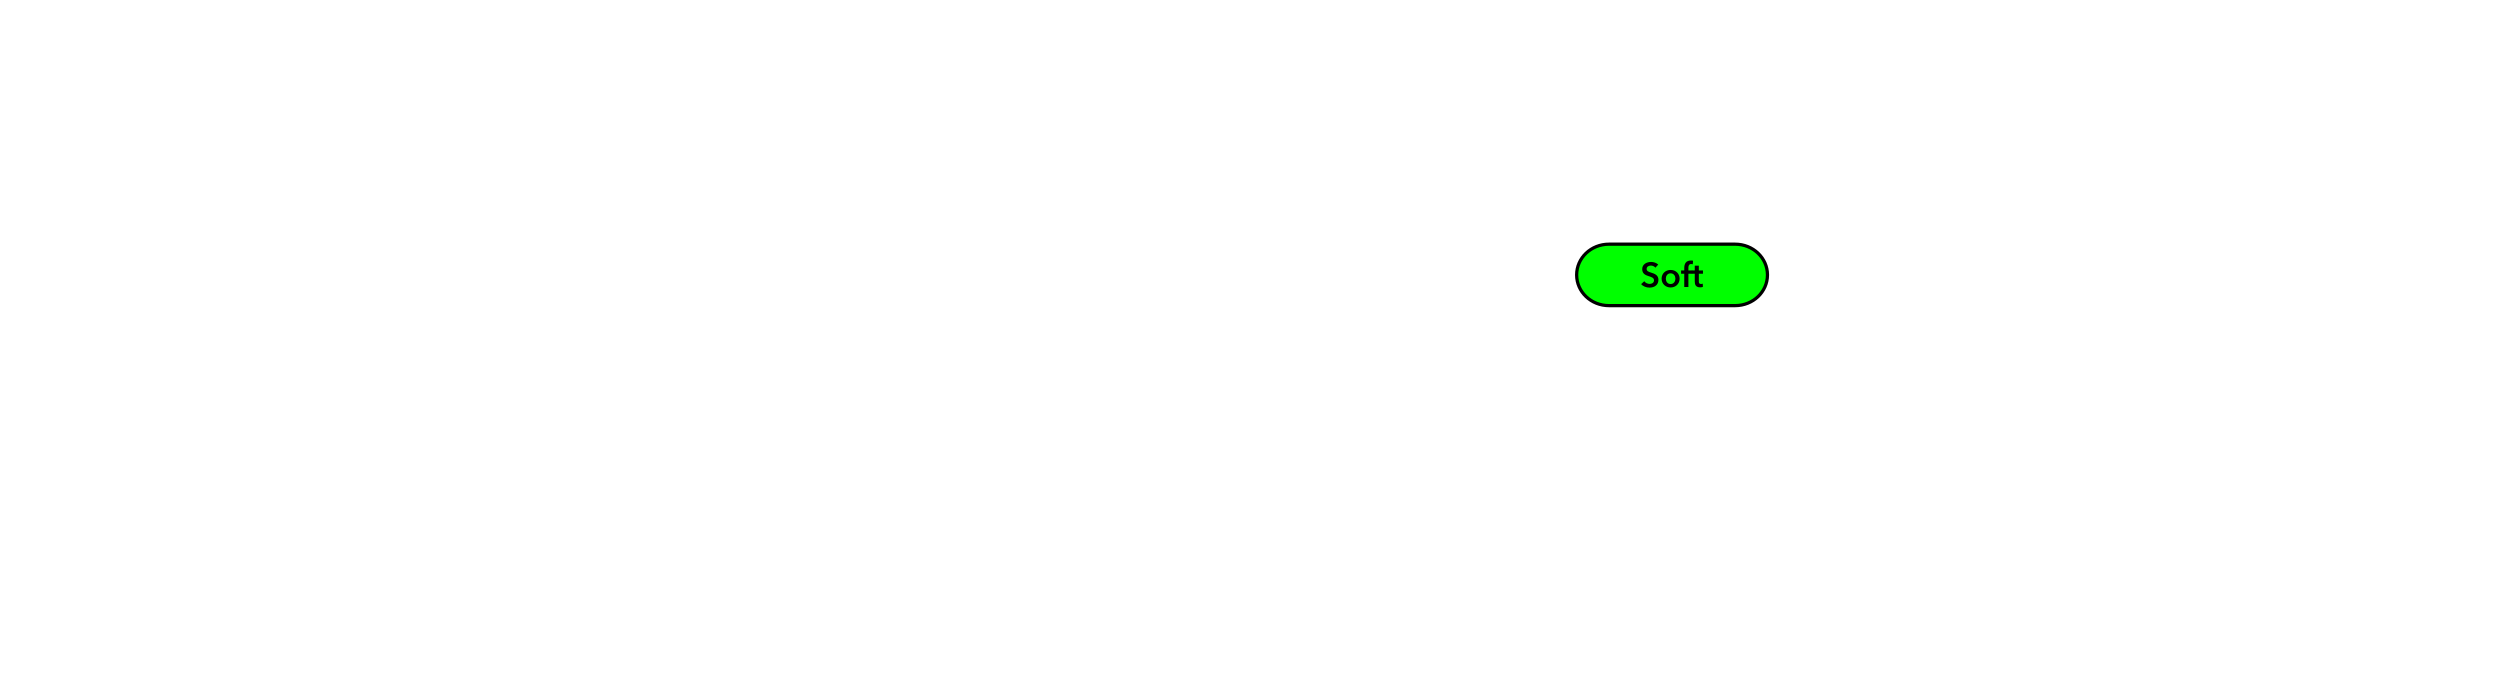
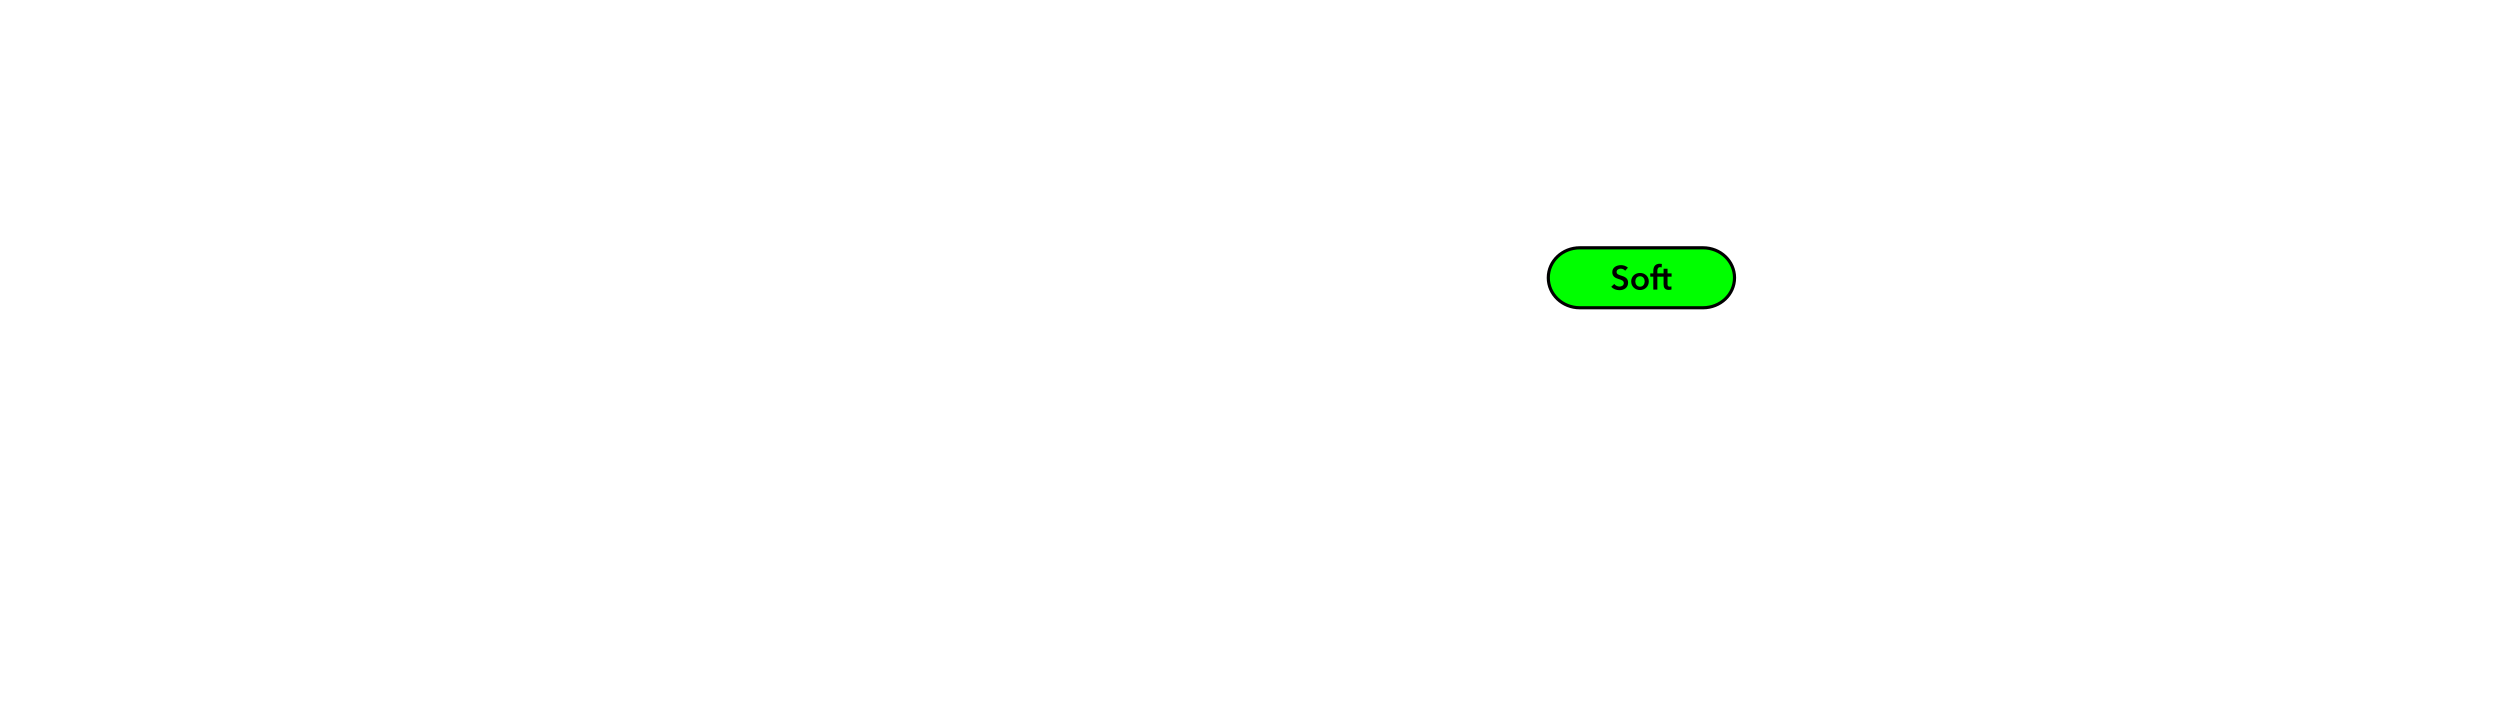
- <svg xmlns="http://www.w3.org/2000/svg" width="773" height="213" id="svg2" version="1.1" style="enable-background:new">
+ <svg xmlns="http://www.w3.org/2000/svg" style="enable-background:new" version="1.1" id="svg2" height="224" width="792">
  <defs id="defs4" />
-   <g id="layer6" style="display:inline">
-     <g id="export-button-knee-soft-on" transform="translate(-313,187)">
+   <g style="display:inline" id="layer6">
+     <g transform="translate(-310,190)" id="export-button-knee-soft-on">
      <path d="m 810.5,-111.5 h 39 c 5.54,0 10,4.237 10,9.5 0,5.263 -4.46,9.5 -10,9.5 h -39 c -5.54,0 -10,-4.237 -10,-9.5 0,-5.263 4.46,-9.5 10,-9.5 z" style="color:#000000;clip-rule:nonzero;display:inline;overflow:visible;visibility:visible;isolation:auto;mix-blend-mode:normal;color-interpolation:sRGB;color-interpolation-filters:linearRGB;solid-color:#000000;solid-opacity:1;fill:#00ff00;fill-opacity:1;fill-rule:nonzero;stroke:#000000;stroke-width:1;stroke-linecap:round;stroke-linejoin:round;stroke-miterlimit:4;stroke-dasharray:none;stroke-dashoffset:0;stroke-opacity:1;marker:none;color-rendering:auto;image-rendering:auto;shape-rendering:auto;text-rendering:auto;enable-background:accumulate" id="rect2080" />
      <g style="font-style:normal;font-variant:normal;font-weight:600;font-stretch:normal;font-size:10.667px;line-height:0%;font-family:sans-serif;-inkscape-font-specification:'Avenir Next LT Pro Semi-Bold';text-align:center;letter-spacing:0px;word-spacing:0px;text-anchor:middle;display:inline;fill:#000000;fill-opacity:1;stroke:none;enable-background:new" id="text2084" aria-label="Soft">
-         <path id="path67700" style="font-style:normal;font-variant:normal;font-weight:600;font-stretch:normal;font-size:10.667px;line-height:1.25;font-family:'Avenir Next LT Pro';-inkscape-font-specification:'Avenir Next LT Pro Semi-Bold';fill:#000000" d="m 825.732,-105.195 c -0.576,-0.544 -1.44,-0.811 -2.197,-0.811 -1.365,0 -2.763,0.683 -2.763,2.219 0,1.408 0.992,1.856 1.909,2.144 0.949,0.299 1.739,0.523 1.739,1.312 0,0.811 -0.736,1.12 -1.365,1.12 -0.597,0 -1.28,-0.32 -1.653,-0.832 l -0.96,0.896 c 0.597,0.704 1.611,1.077 2.592,1.077 1.483,0 2.752,-0.789 2.752,-2.411 0,-1.483 -1.237,-1.909 -2.208,-2.208 -0.853,-0.267 -1.44,-0.469 -1.44,-1.163 0,-0.736 0.715,-1.035 1.333,-1.035 0.533,0 1.099,0.277 1.387,0.651 z" />
-         <path id="path67702" style="font-style:normal;font-variant:normal;font-weight:600;font-stretch:normal;font-size:10.667px;line-height:1.25;font-family:'Avenir Next LT Pro';-inkscape-font-specification:'Avenir Next LT Pro Semi-Bold';fill:#000000" d="m 826.769,-100.843 c 0,1.611 1.237,2.731 2.784,2.731 1.547,0 2.784,-1.12 2.784,-2.731 0,-1.611 -1.237,-2.688 -2.784,-2.688 -1.547,0 -2.784,1.077 -2.784,2.688 z m 1.301,0 c 0,-0.8 0.469,-1.643 1.483,-1.643 1.013,0 1.483,0.843 1.483,1.643 0,0.8 -0.469,1.664 -1.483,1.664 -1.013,0 -1.483,-0.864 -1.483,-1.664 z" />
-         <path id="path67704" style="font-style:normal;font-variant:normal;font-weight:600;font-stretch:normal;font-size:10.667px;line-height:1.25;font-family:'Avenir Next LT Pro';-inkscape-font-specification:'Avenir Next LT Pro Semi-Bold';fill:#000000" d="m 833.771,-98.261 h 1.28 v -4.096 h 1.184 v -1.024 h -1.184 v -0.832 c 0,-0.512 0.128,-1.152 0.864,-1.152 0.181,0 0.352,0.032 0.491,0.075 l 0.085,-1.088 c -0.192,-0.053 -0.373,-0.075 -0.651,-0.075 -1.589,0 -2.069,1.088 -2.069,2.315 v 0.757 h -0.971 v 1.024 h 0.971 z" />
-         <path id="path67706" style="font-style:normal;font-variant:normal;font-weight:600;font-stretch:normal;font-size:10.667px;line-height:1.25;font-family:'Avenir Next LT Pro';-inkscape-font-specification:'Avenir Next LT Pro Semi-Bold';fill:#000000" d="m 837.02,-102.357 v 2.389 c 0,0.981 0.309,1.813 1.664,1.813 0.288,0 0.629,-0.053 0.853,-0.139 l -0.043,-1.003 c -0.149,0.075 -0.373,0.107 -0.544,0.107 -0.565,0 -0.672,-0.331 -0.672,-0.789 v -2.379 h 1.28 v -1.024 h -1.28 v -1.483 h -1.259 v 1.483 h -0.896 v 1.024 z" />
+         <path id="path65223" style="font-style:normal;font-variant:normal;font-weight:600;font-stretch:normal;font-size:10.667px;line-height:1.25;font-family:'Avenir Next LT Pro';-inkscape-font-specification:'Avenir Next LT Pro Semi-Bold';fill:#000000" d="m 825.732,-105.195 c -0.576,-0.544 -1.44,-0.811 -2.197,-0.811 -1.365,0 -2.763,0.683 -2.763,2.219 0,1.408 0.992,1.856 1.909,2.144 0.949,0.299 1.739,0.523 1.739,1.312 0,0.811 -0.736,1.12 -1.365,1.12 -0.597,0 -1.28,-0.32 -1.653,-0.832 l -0.96,0.896 c 0.597,0.704 1.611,1.077 2.592,1.077 1.483,0 2.752,-0.789 2.752,-2.411 0,-1.483 -1.237,-1.909 -2.208,-2.208 -0.853,-0.267 -1.44,-0.469 -1.44,-1.163 0,-0.736 0.715,-1.035 1.333,-1.035 0.533,0 1.099,0.277 1.387,0.651 z" />
+         <path id="path65225" style="font-style:normal;font-variant:normal;font-weight:600;font-stretch:normal;font-size:10.667px;line-height:1.25;font-family:'Avenir Next LT Pro';-inkscape-font-specification:'Avenir Next LT Pro Semi-Bold';fill:#000000" d="m 826.769,-100.843 c 0,1.611 1.237,2.731 2.784,2.731 1.547,0 2.784,-1.12 2.784,-2.731 0,-1.611 -1.237,-2.688 -2.784,-2.688 -1.547,0 -2.784,1.077 -2.784,2.688 z m 1.301,0 c 0,-0.8 0.469,-1.643 1.483,-1.643 1.013,0 1.483,0.843 1.483,1.643 0,0.8 -0.469,1.664 -1.483,1.664 -1.013,0 -1.483,-0.864 -1.483,-1.664 z" />
+         <path id="path65227" style="font-style:normal;font-variant:normal;font-weight:600;font-stretch:normal;font-size:10.667px;line-height:1.25;font-family:'Avenir Next LT Pro';-inkscape-font-specification:'Avenir Next LT Pro Semi-Bold';fill:#000000" d="m 833.771,-98.261 h 1.28 v -4.096 h 1.184 v -1.024 h -1.184 v -0.832 c 0,-0.512 0.128,-1.152 0.864,-1.152 0.181,0 0.352,0.032 0.491,0.075 l 0.085,-1.088 c -0.192,-0.053 -0.373,-0.075 -0.651,-0.075 -1.589,0 -2.069,1.088 -2.069,2.315 v 0.757 h -0.971 v 1.024 h 0.971 z" />
+         <path id="path65229" style="font-style:normal;font-variant:normal;font-weight:600;font-stretch:normal;font-size:10.667px;line-height:1.25;font-family:'Avenir Next LT Pro';-inkscape-font-specification:'Avenir Next LT Pro Semi-Bold';fill:#000000" d="m 837.02,-102.357 v 2.389 c 0,0.981 0.309,1.813 1.664,1.813 0.288,0 0.629,-0.053 0.853,-0.139 l -0.043,-1.003 c -0.149,0.075 -0.373,0.107 -0.544,0.107 -0.565,0 -0.672,-0.331 -0.672,-0.789 v -2.379 h 1.28 v -1.024 h -1.28 v -1.483 h -1.259 v 1.483 h -0.896 v 1.024 z" />
      </g>
    </g>
  </g>
</svg>
